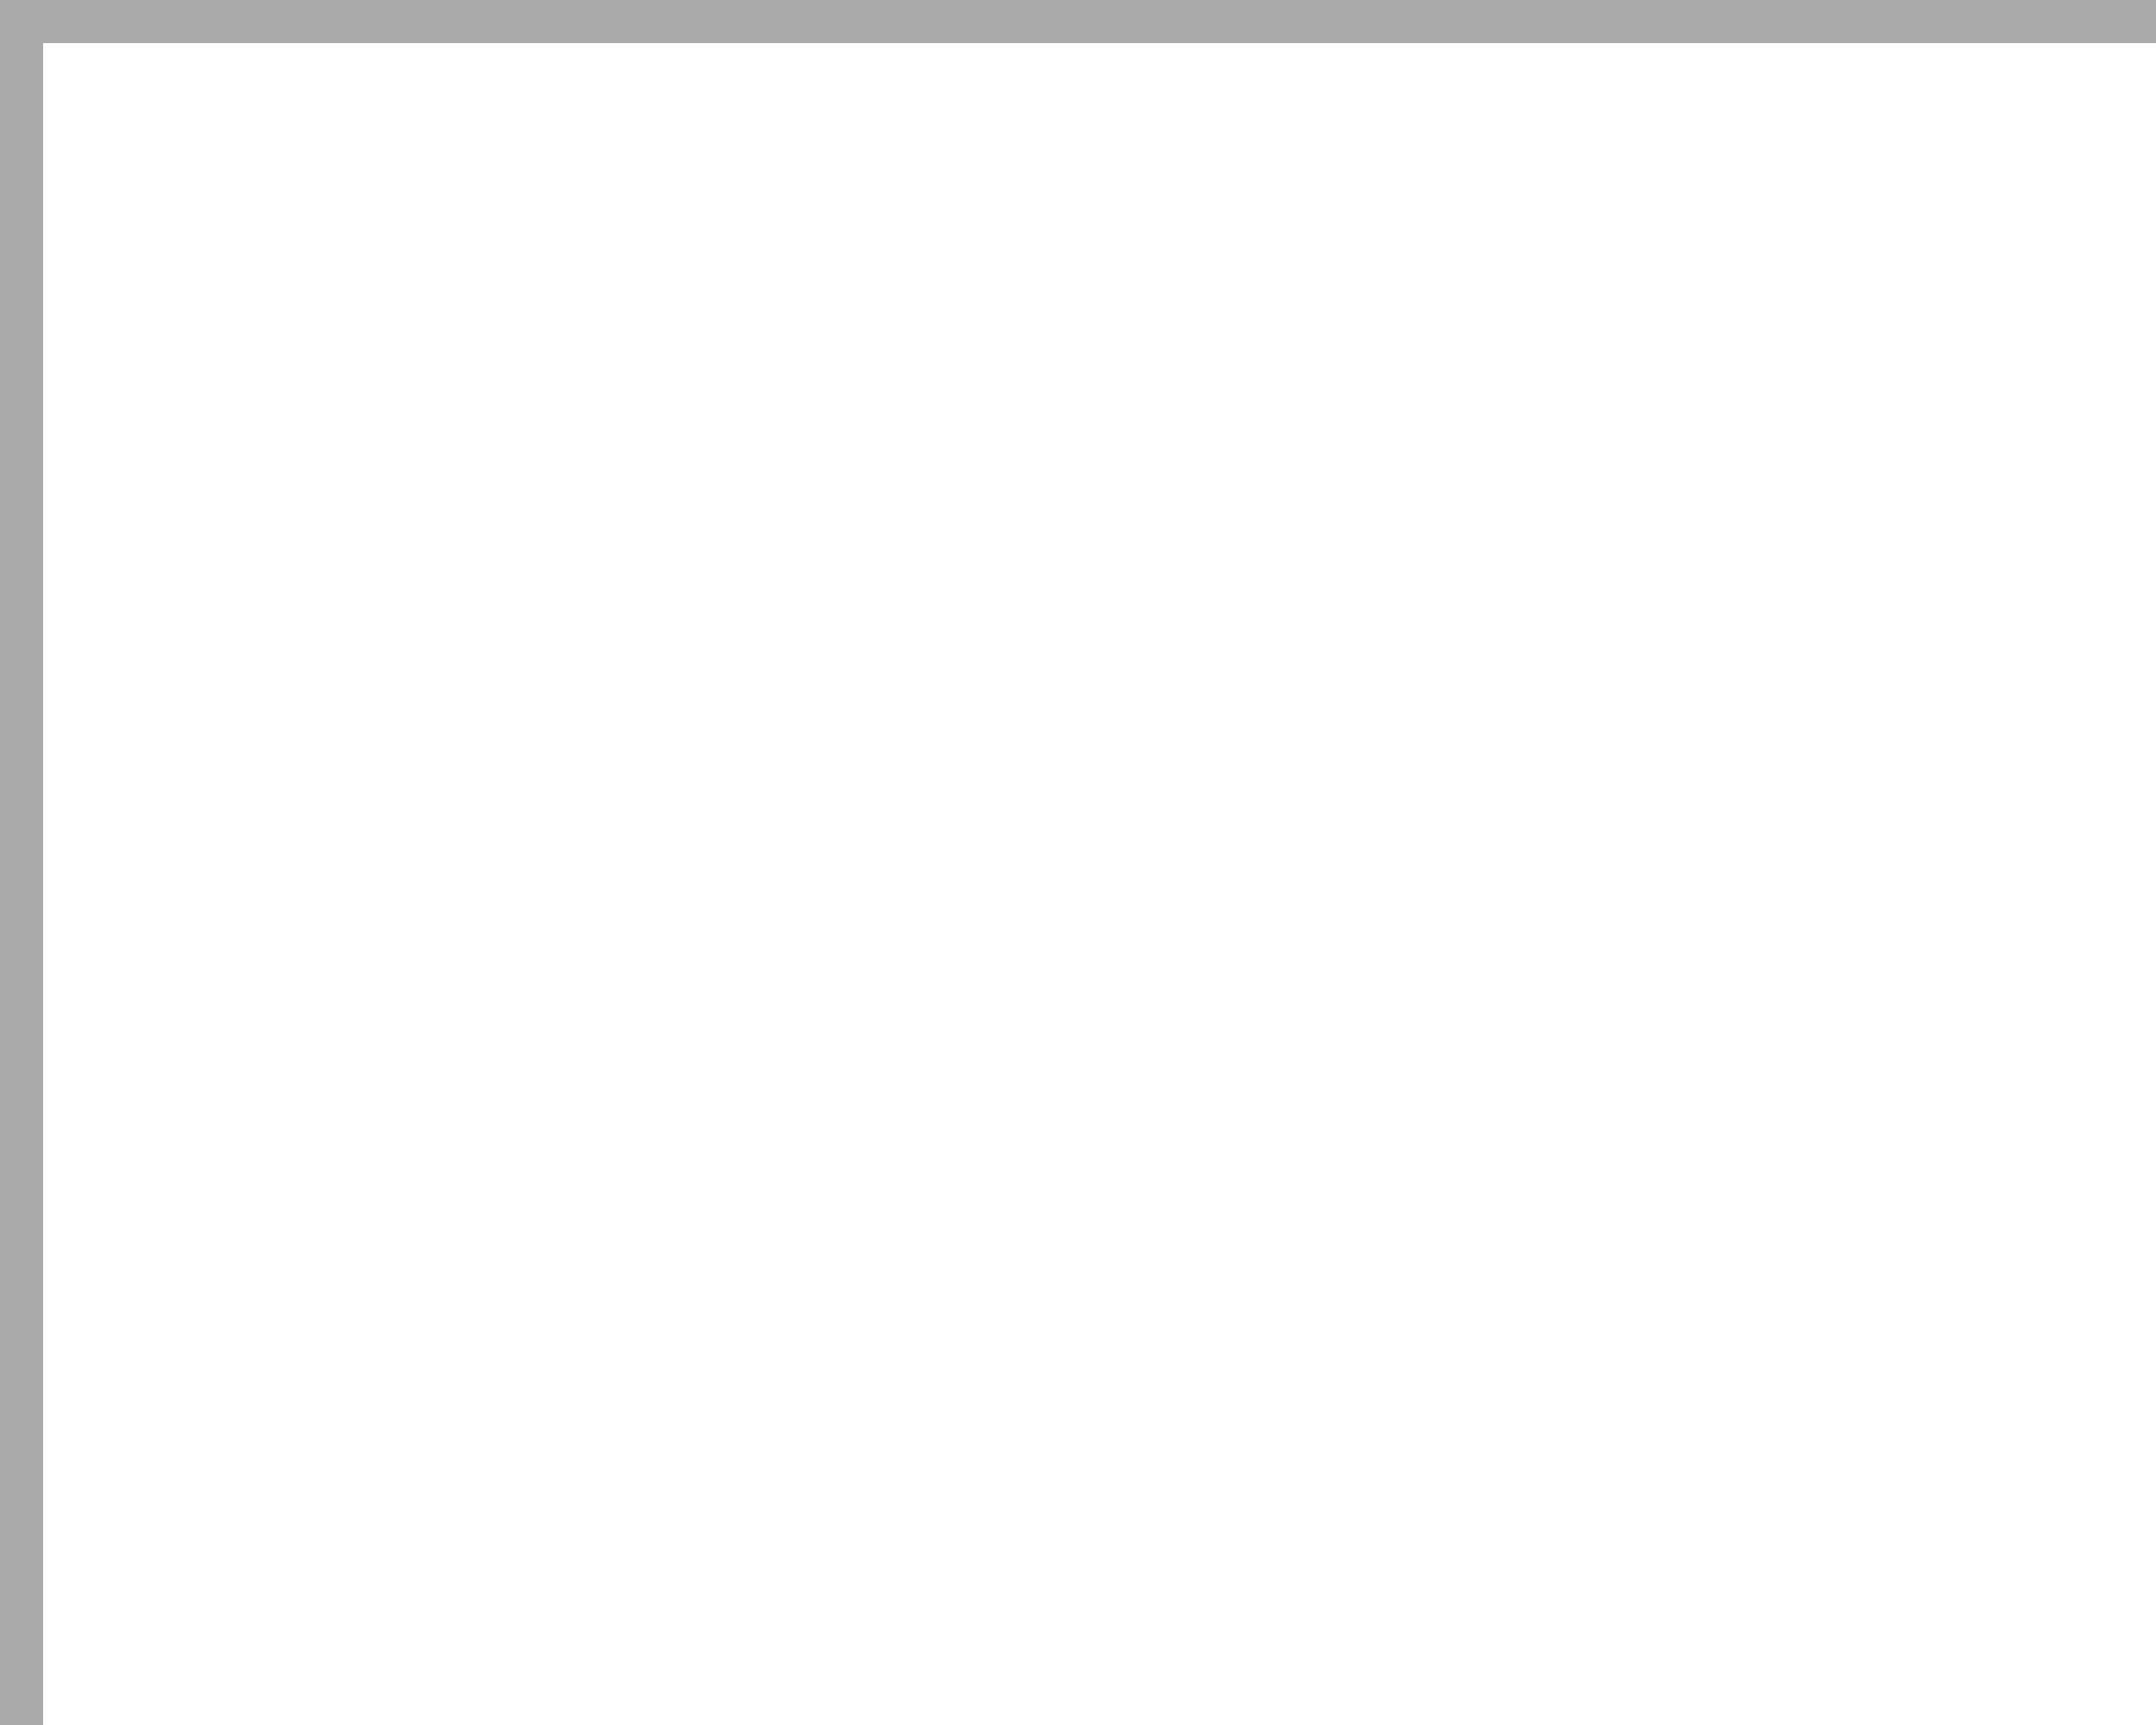
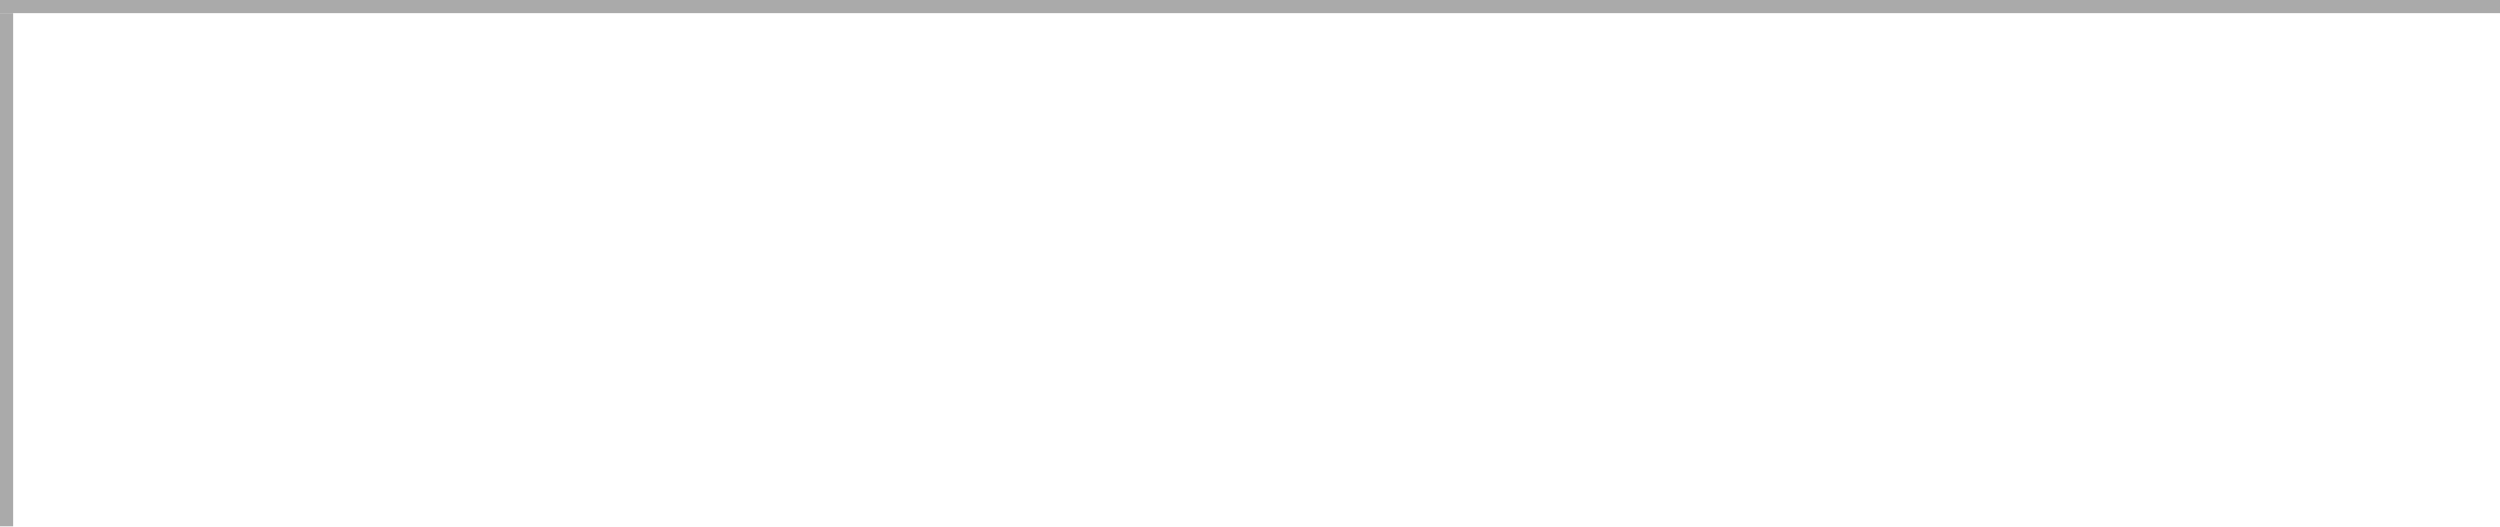
- <svg xmlns="http://www.w3.org/2000/svg" version="1.1" width="50px" height="40px" viewBox="0 310 50 40">
-   <path d="M 1 1  L 50 1  L 50 40  L 1 40  L 1 1  Z " fill-rule="nonzero" fill="rgba(255, 255, 255, 1)" stroke="none" transform="matrix(1 0 0 1 0 310 )" class="fill" />
-   <path d="M 0.5 1  L 0.5 40  " stroke-width="1" stroke-dasharray="0" stroke="rgba(170, 170, 170, 1)" fill="none" transform="matrix(1 0 0 1 0 310 )" class="stroke" />
-   <path d="M 0 0.5  L 50 0.5  " stroke-width="1" stroke-dasharray="0" stroke="rgba(170, 170, 170, 1)" fill="none" transform="matrix(1 0 0 1 0 310 )" class="stroke" />
+ <svg xmlns="http://www.w3.org/2000/svg" version="1.1" width="190px" height="40px" viewBox="760 270 190 40">
+   <path d="M 1 1  L 190 1  L 190 40  L 1 40  L 1 1  Z " fill-rule="nonzero" fill="rgba(255, 255, 255, 1)" stroke="none" transform="matrix(1 0 0 1 760 270 )" class="fill" />
+   <path d="M 0.5 1  L 0.5 40  " stroke-width="1" stroke-dasharray="0" stroke="rgba(170, 170, 170, 1)" fill="none" transform="matrix(1 0 0 1 760 270 )" class="stroke" />
+   <path d="M 0 0.5  L 190 0.5  " stroke-width="1" stroke-dasharray="0" stroke="rgba(170, 170, 170, 1)" fill="none" transform="matrix(1 0 0 1 760 270 )" class="stroke" />
</svg>
